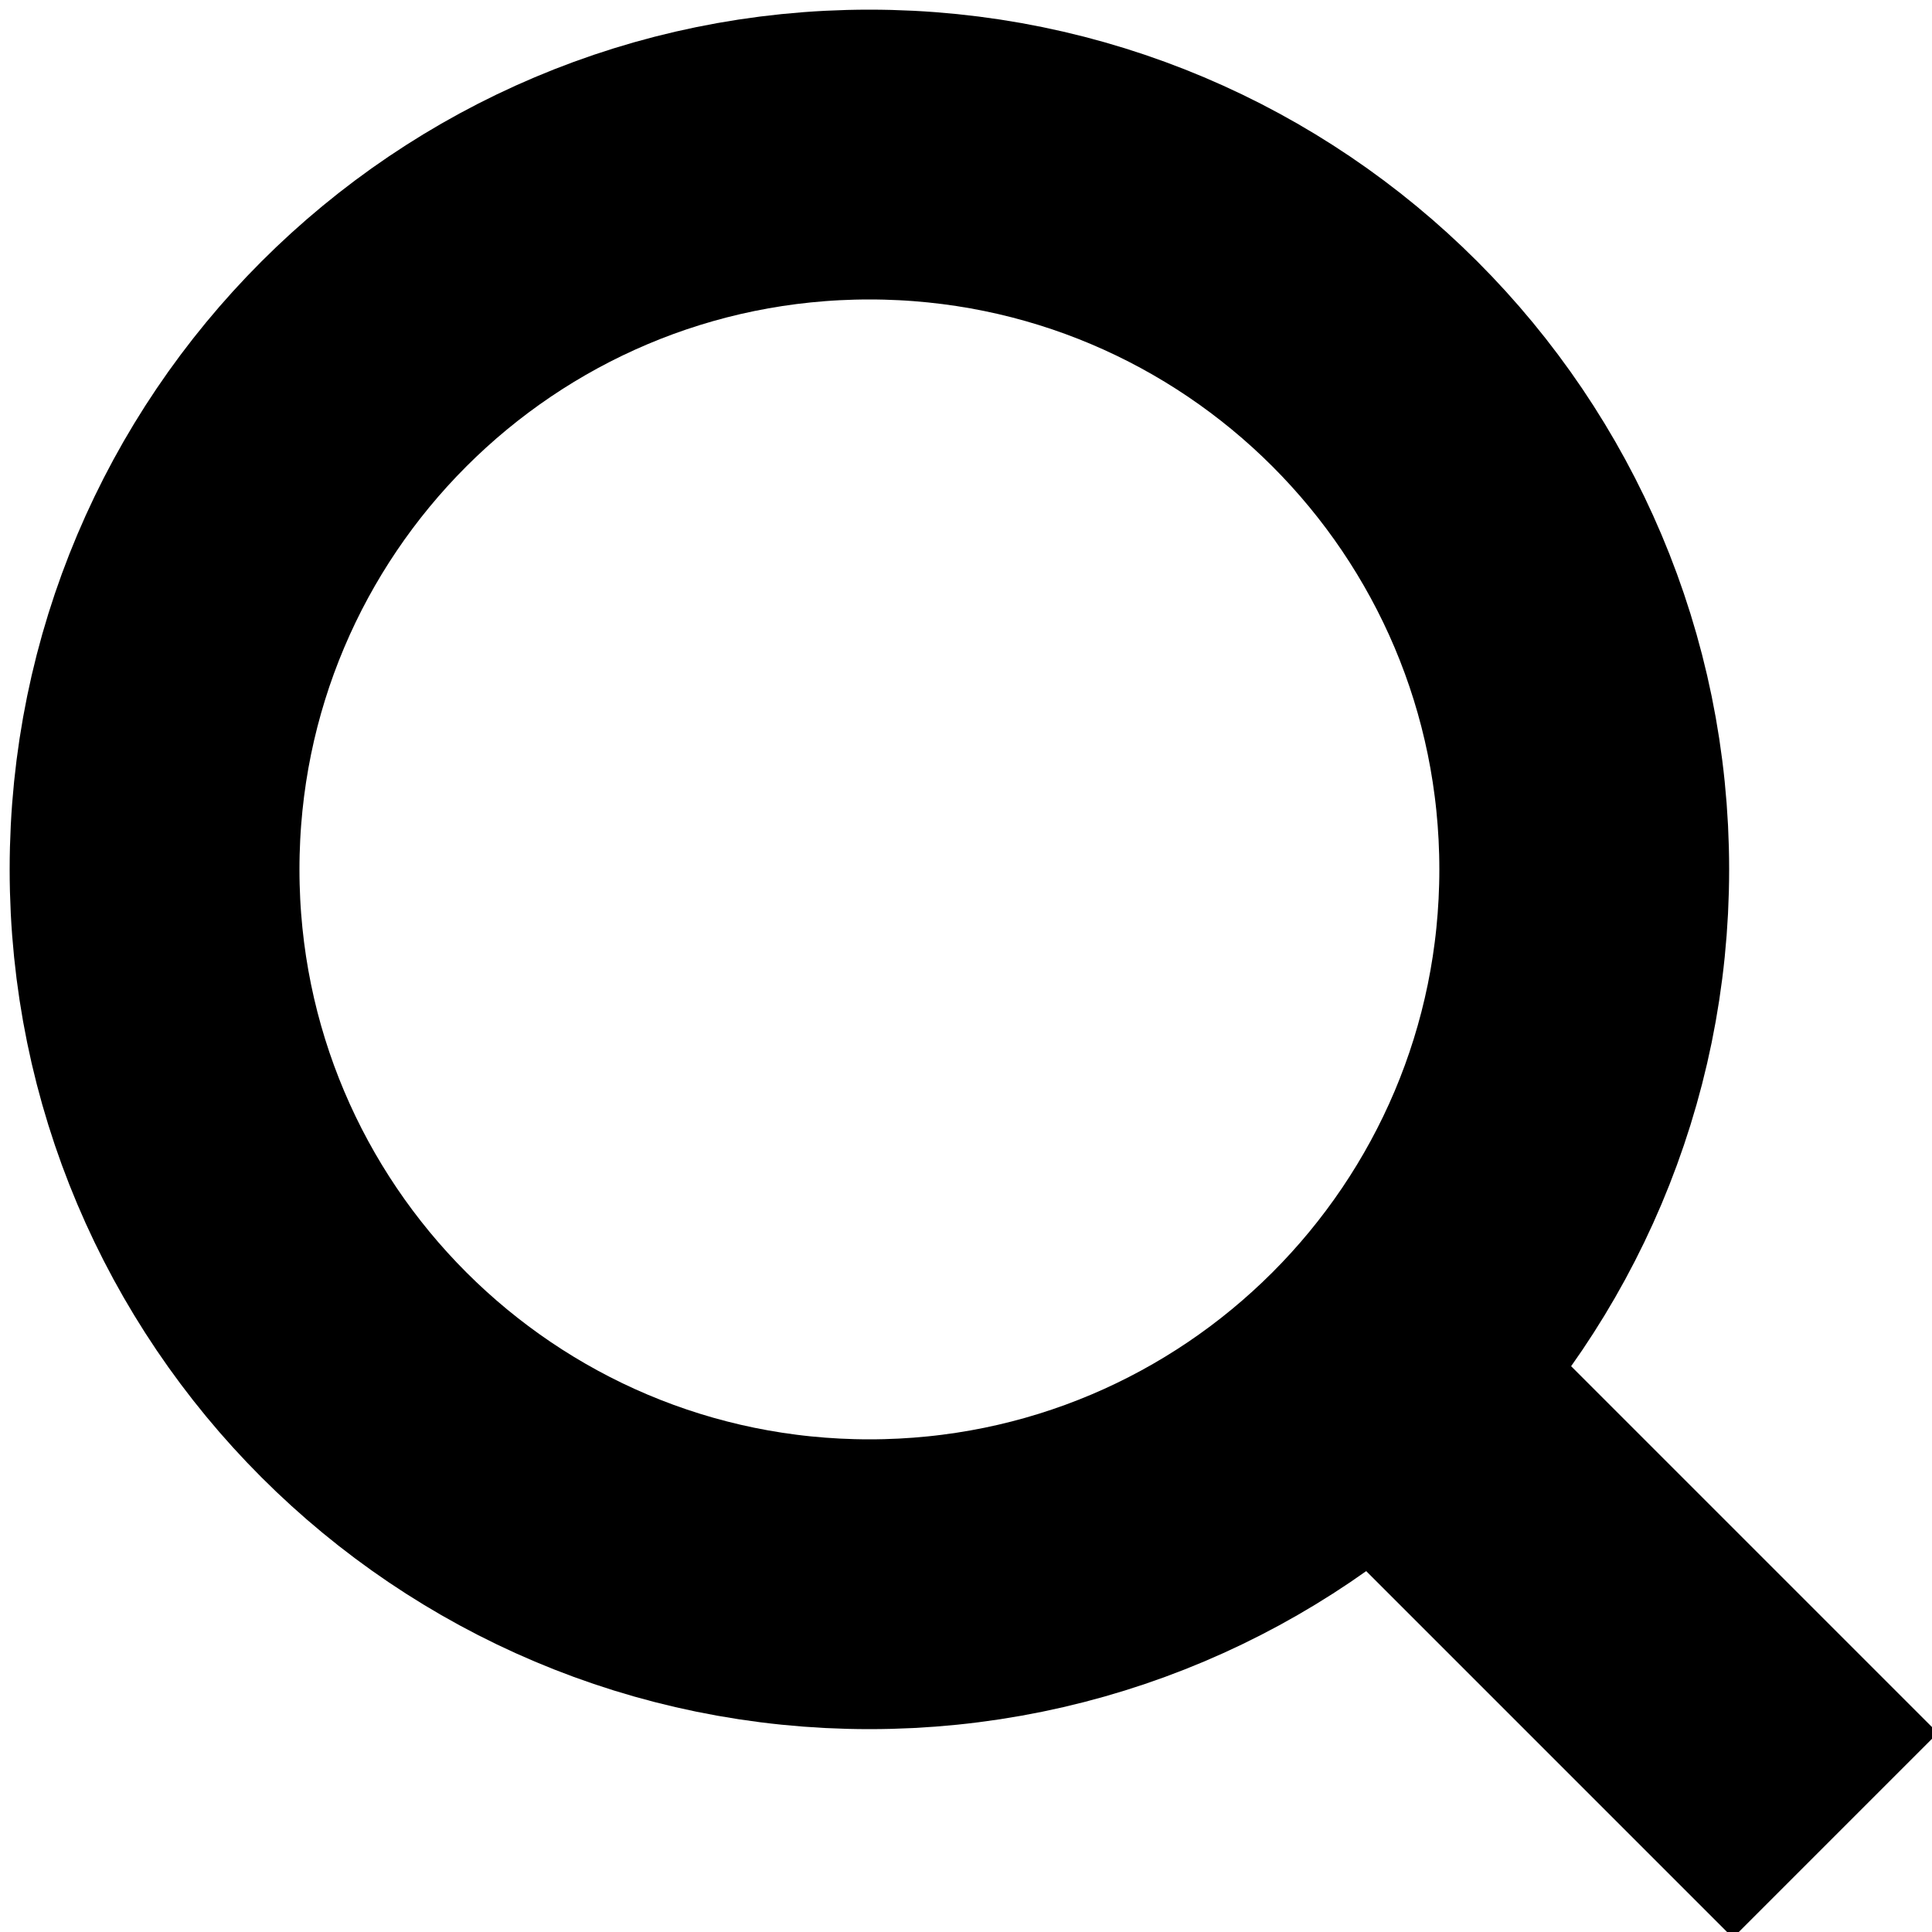
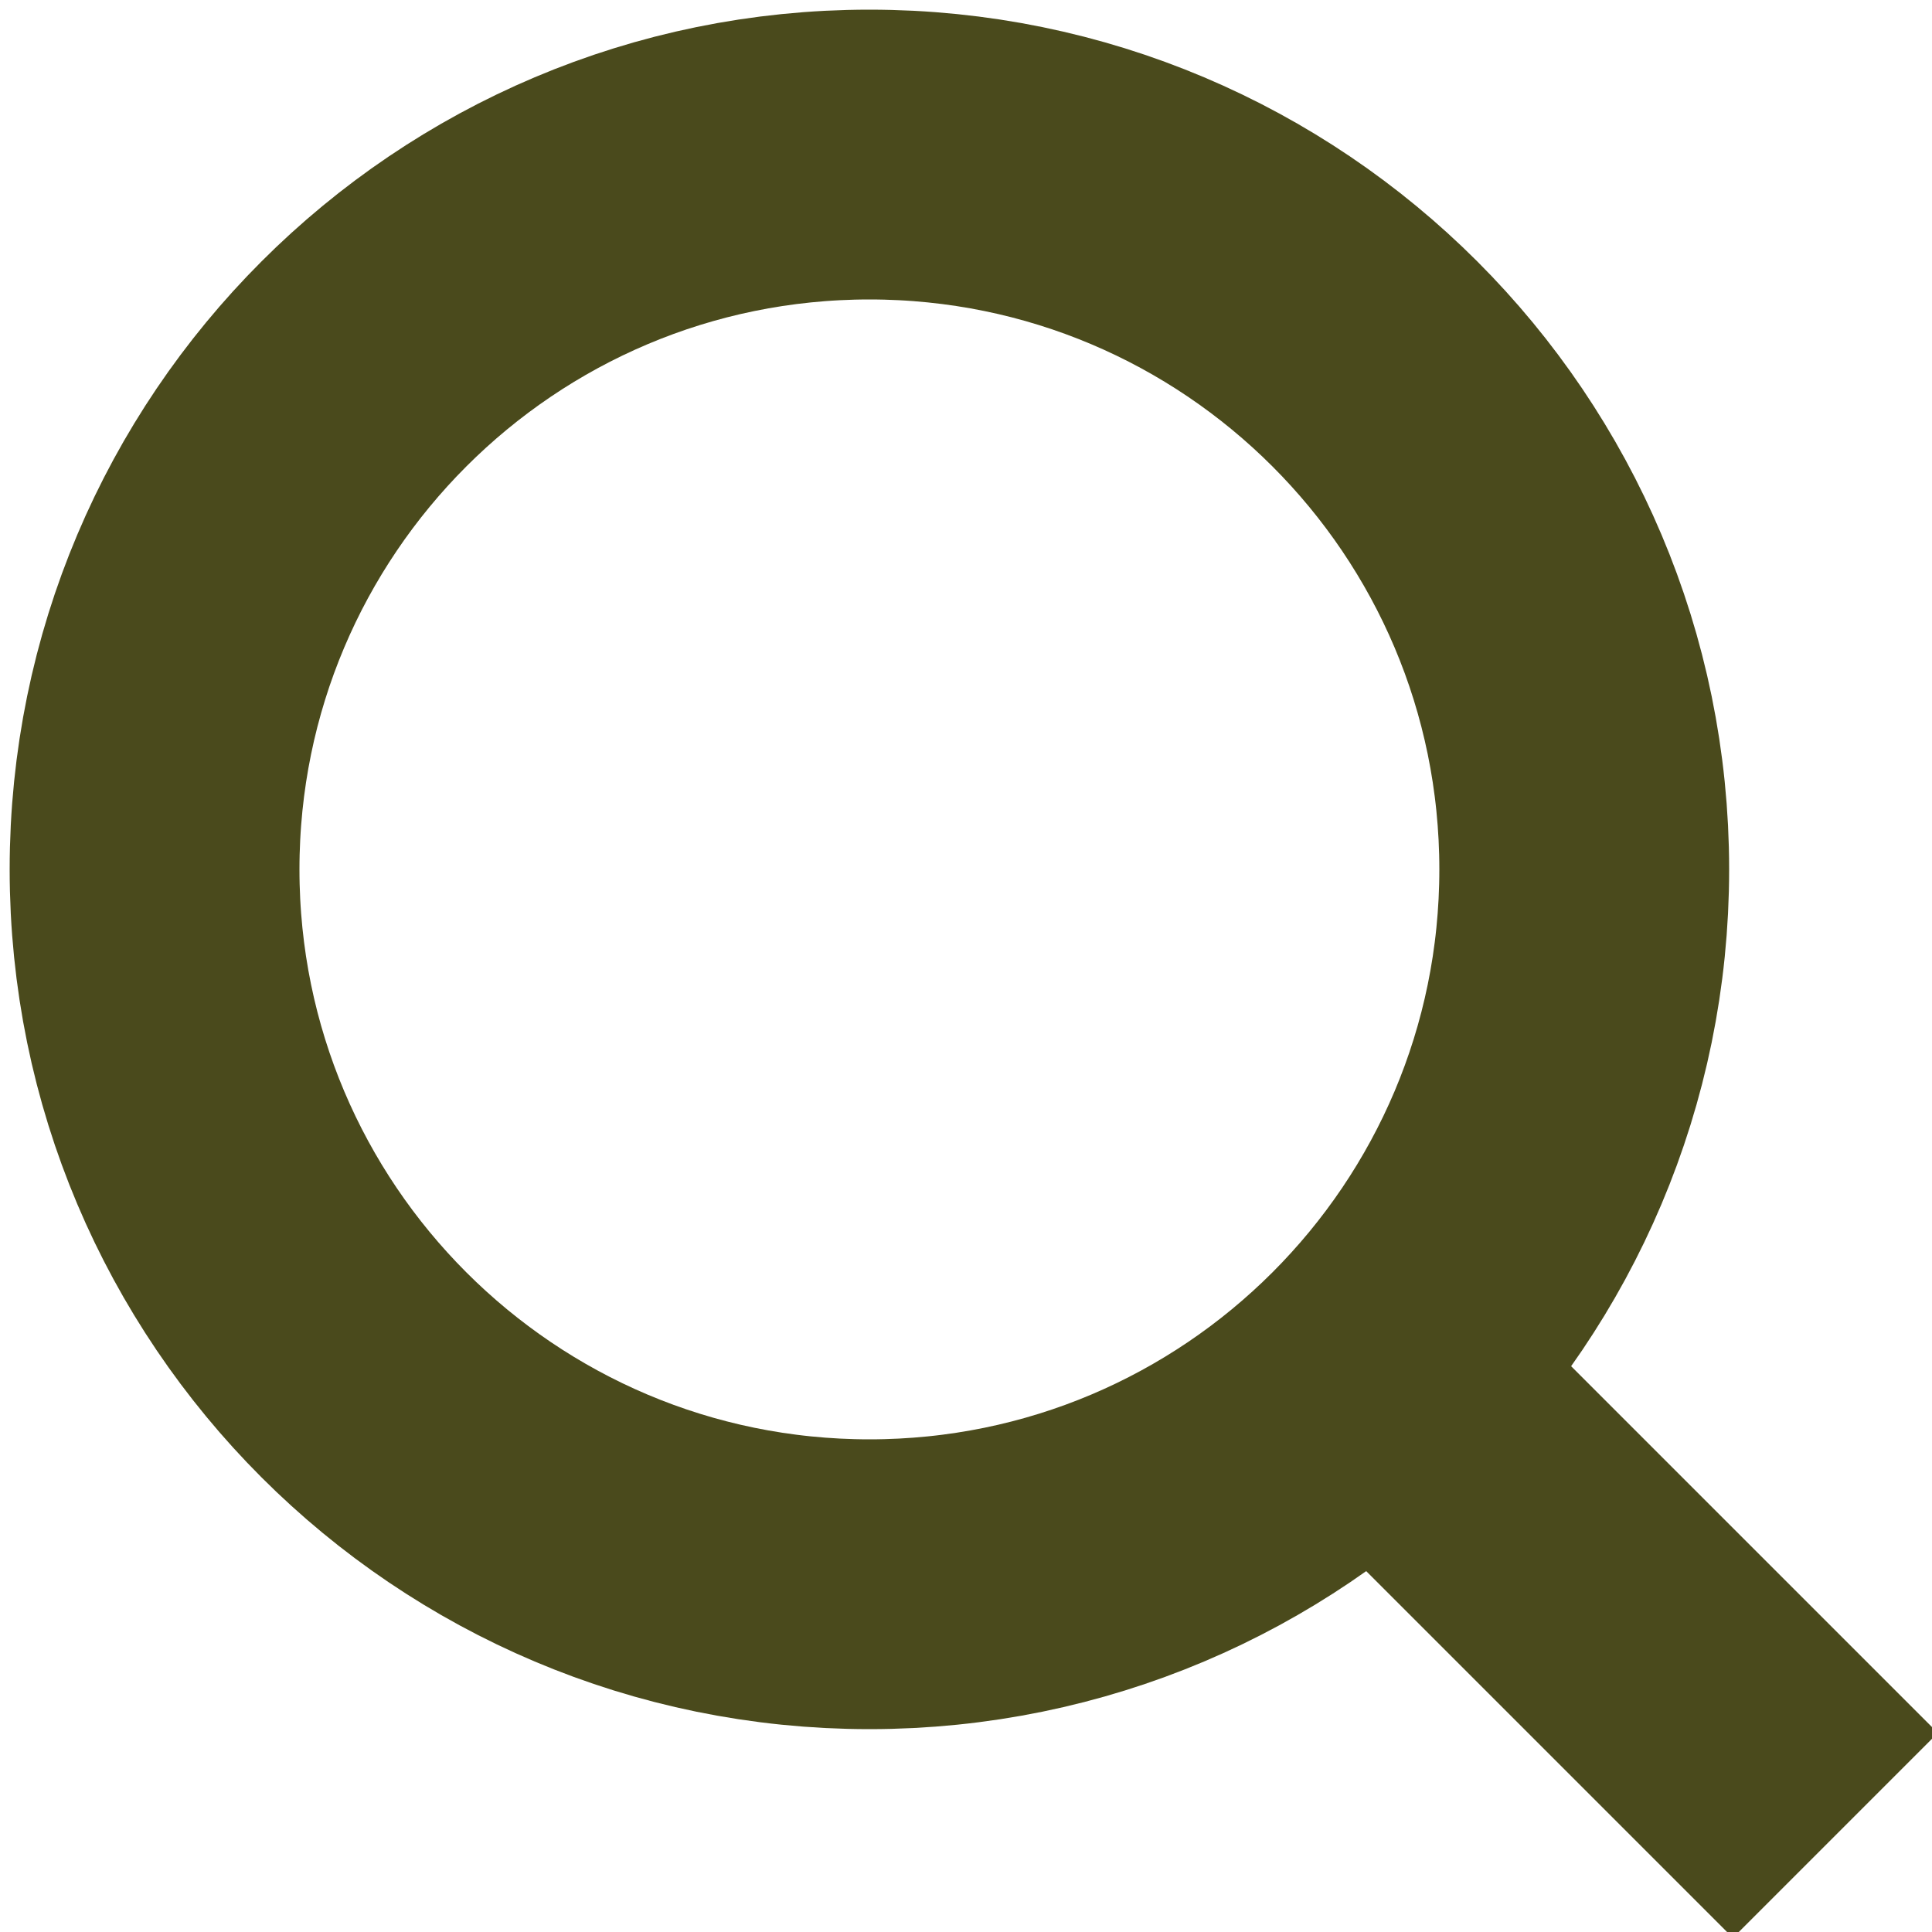
<svg xmlns="http://www.w3.org/2000/svg" height="100" width="100">
-   <circle cx="45" cy="45" r="37" stroke="black" stroke-width="15" fill-opacity="0" />
-   <line x1="70" x2="95" y1="70" y2="95" style="stroke:rgb(0,0,0);stroke-width:15" />
+   <circle cx="45" cy="45" r="37" stroke="#4A4A1C" stroke-width="15" fill-opacity="0" />
+   <line x1="70" x2="95" y1="70" y2="95" style="stroke:#4A4A1C;stroke-width:15" />
</svg>
